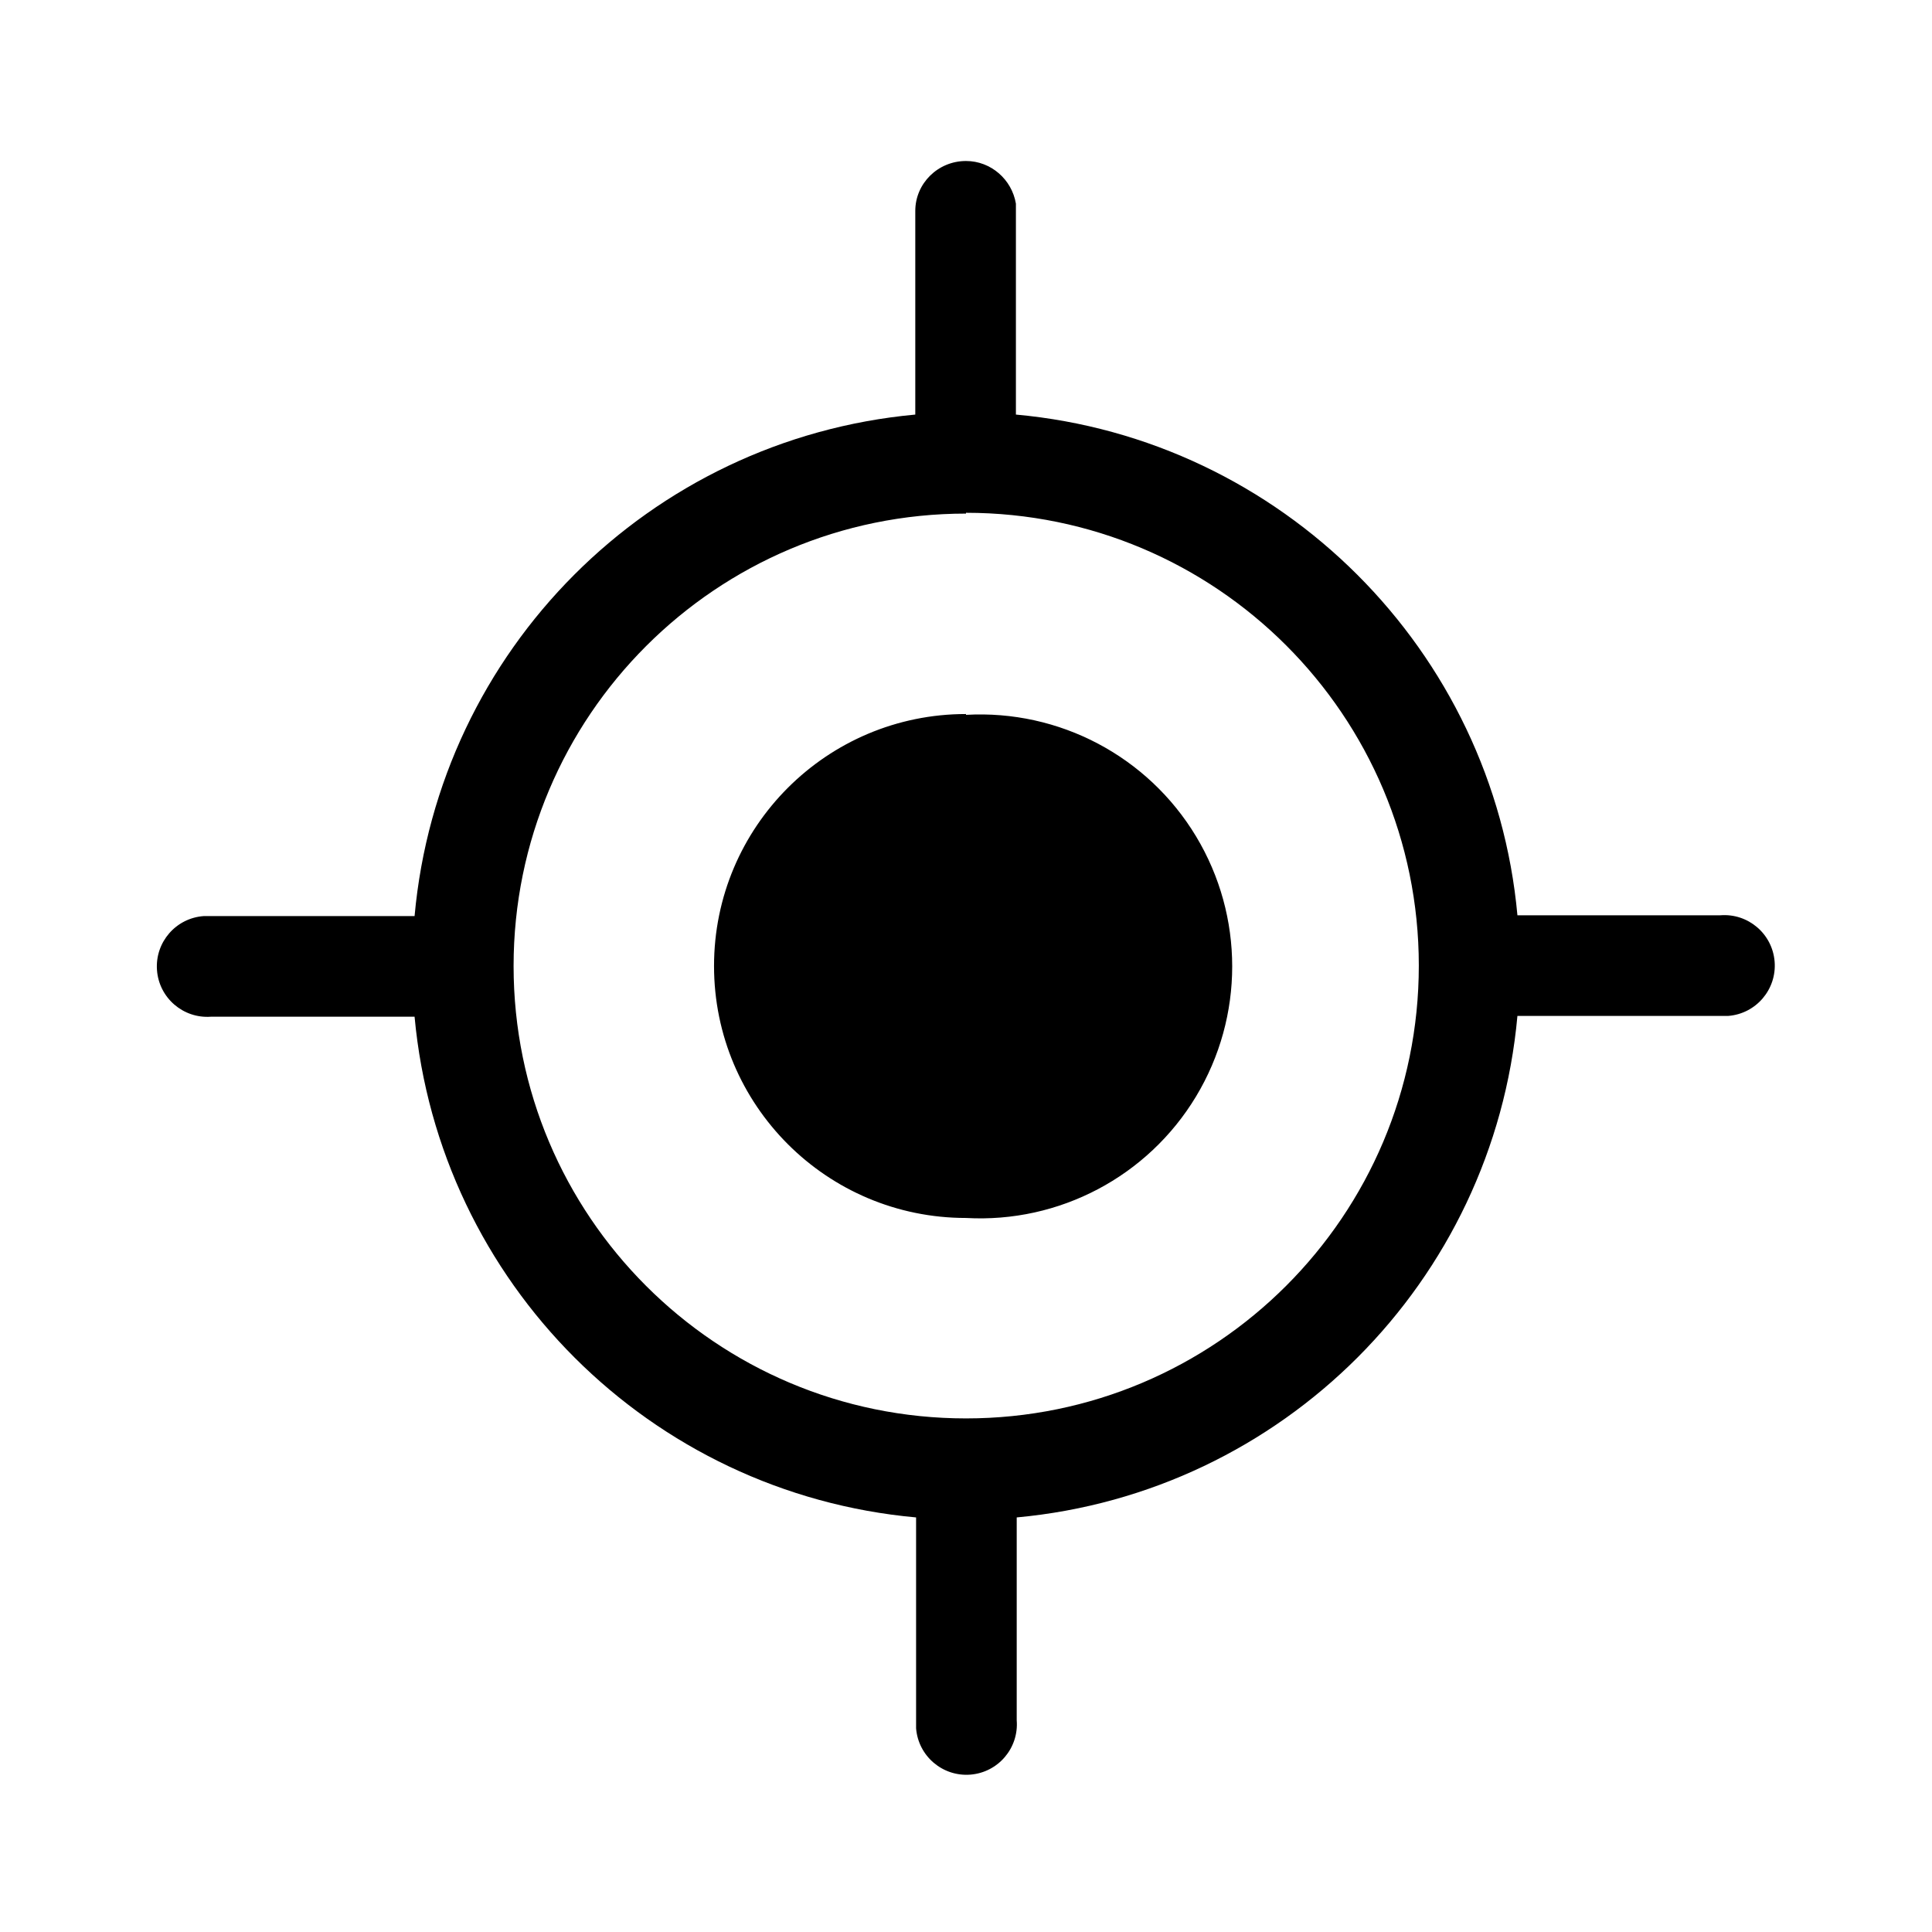
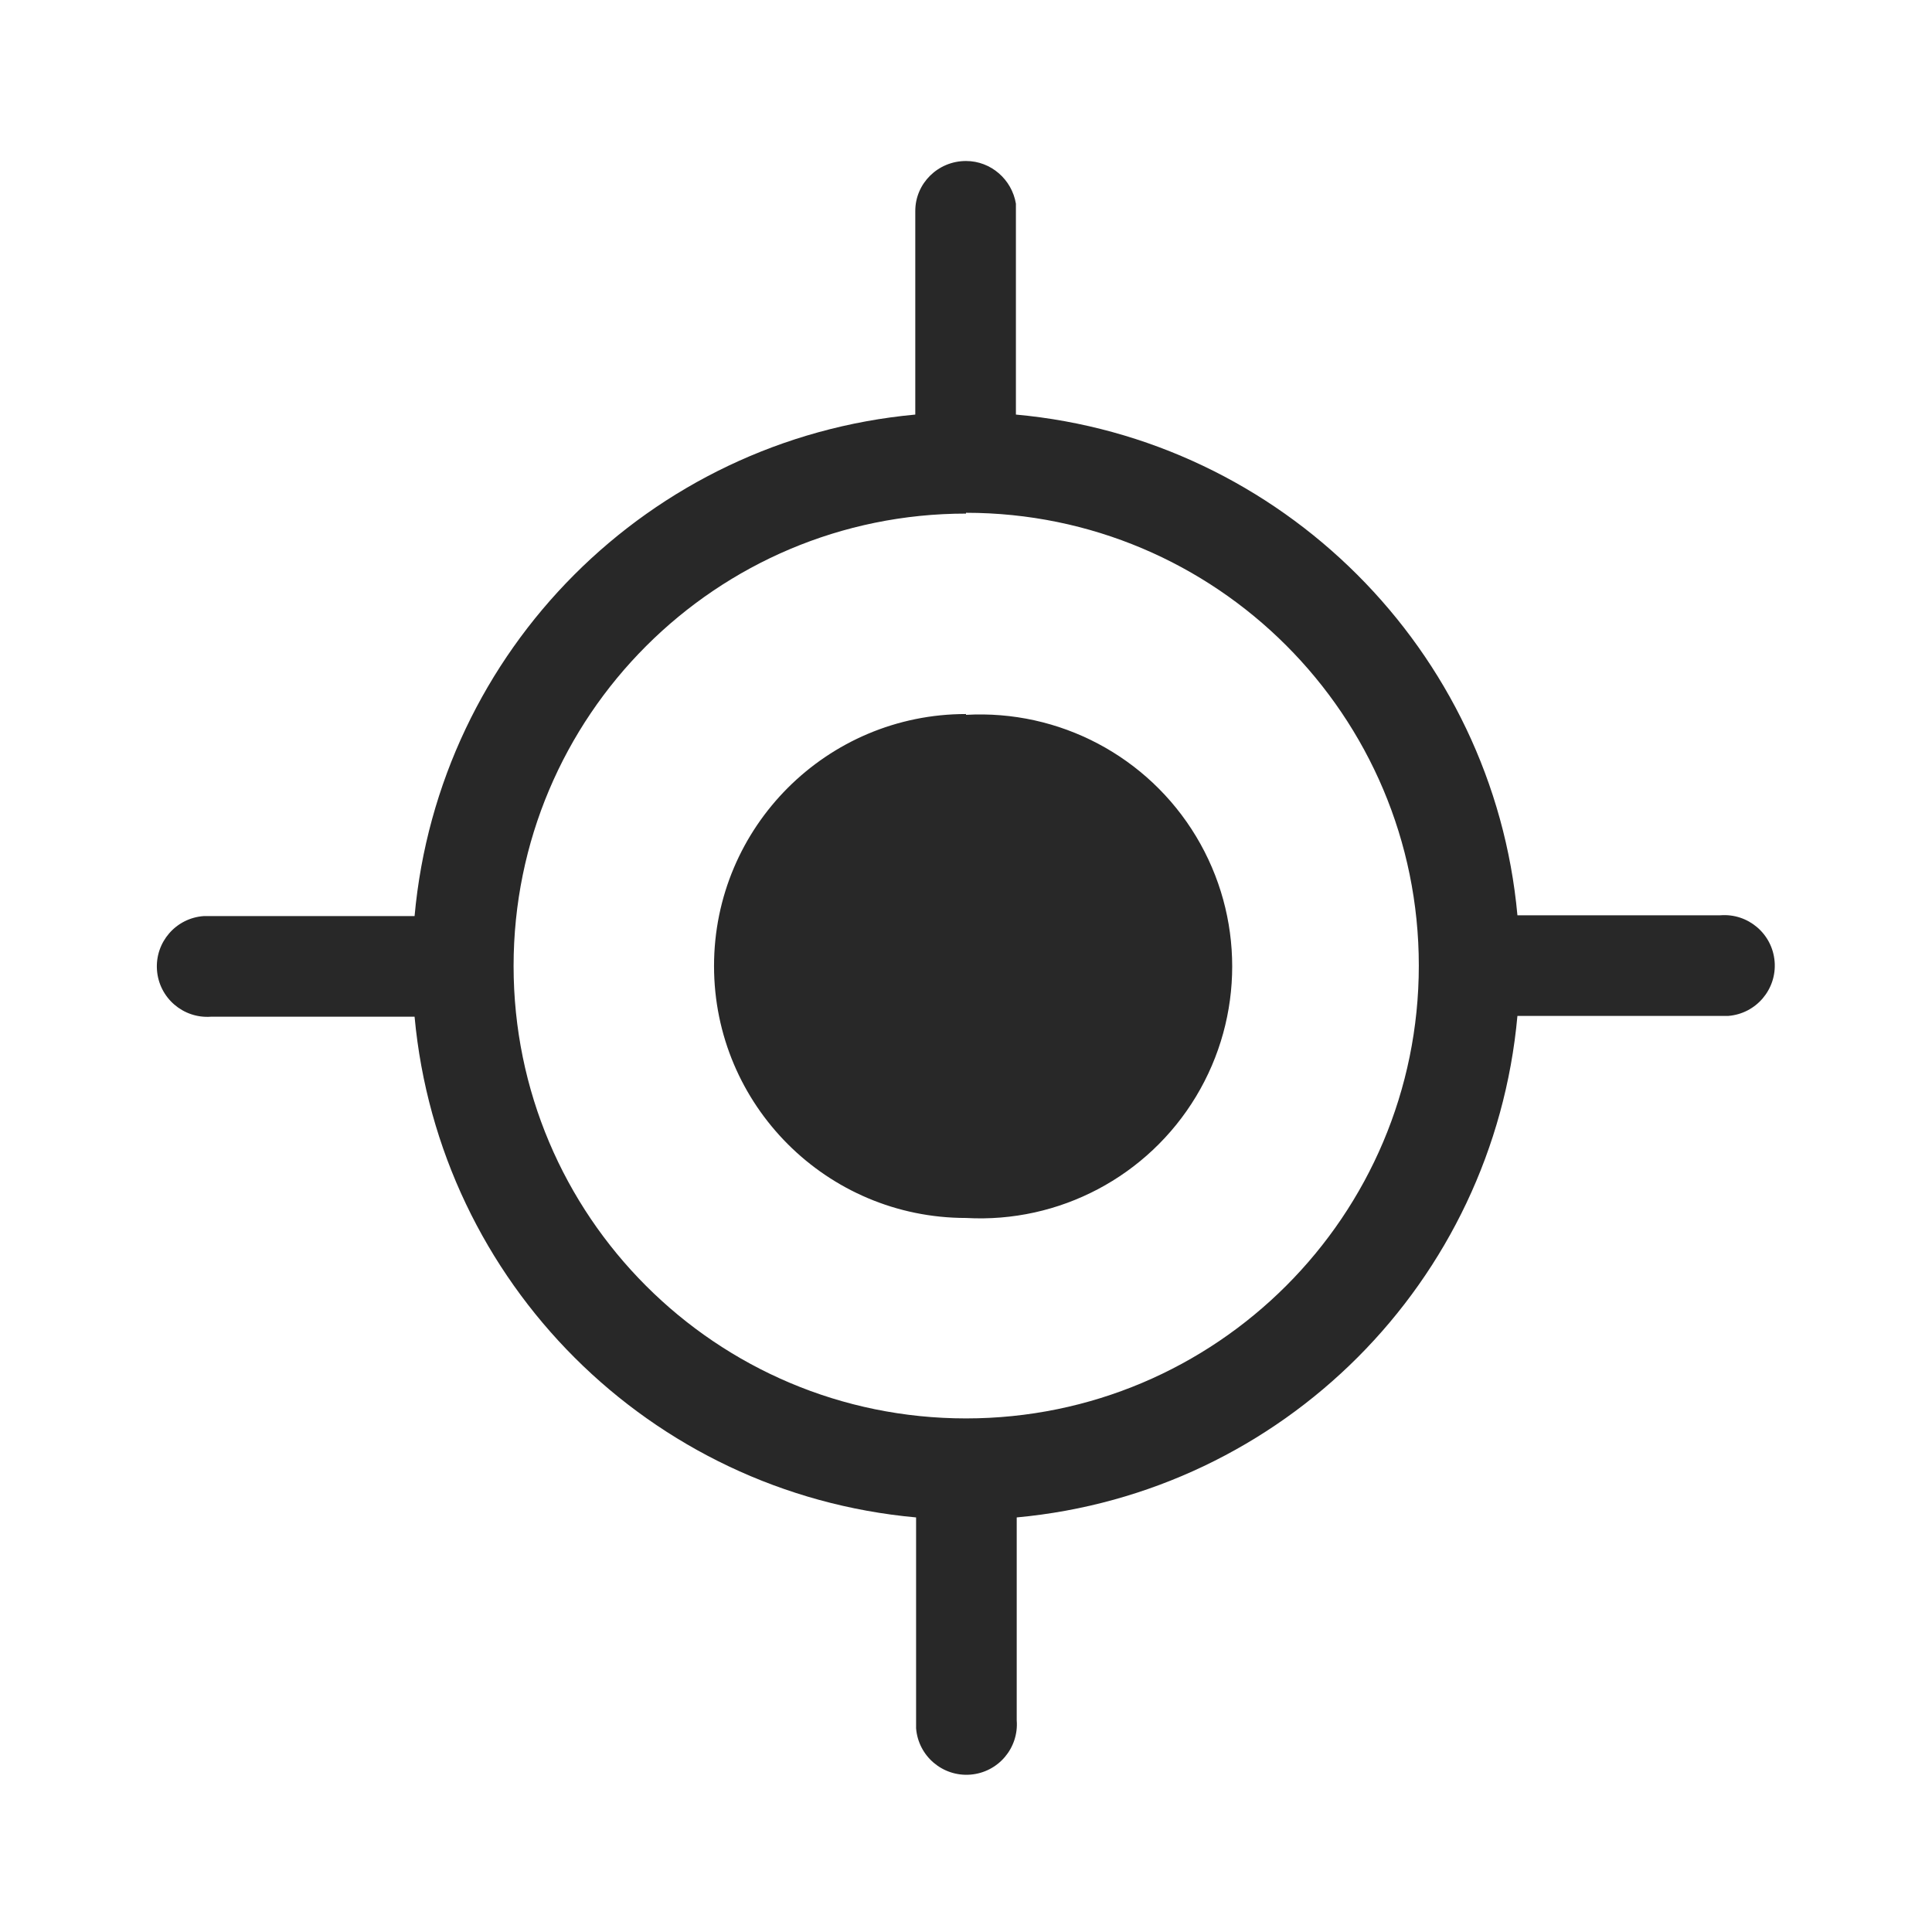
<svg xmlns="http://www.w3.org/2000/svg" width="24" height="24" viewBox="0 0 24 24">
-   <path d="M12 2c.31 0 .57.23.62.53v2.62c3.3.3 5.93 2.93 6.23 6.22h2.52a.62.62 0 01.1 1.25h-2.62a6.88 6.88 0 01-6.22 6.23v2.52a.62.62 0 01-1.25.1v-2.62a6.88 6.88 0 01-6.23-6.22H2.62a.62.62 0 01-.09-1.25h2.62a6.88 6.88 0 016.22-6.23V2.62c0-.34.28-.62.63-.62zm0 4.38a5.62 5.62 0 100 11.24 5.62 5.62 0 000-11.25zm0 2.5a3.13 3.13 0 110 6.25 3.13 3.13 0 010-6.26z" fill="currentColor" fill-rule="evenodd" />
+   <path d="M12 2c.31 0 .57.23.62.53v2.62c3.3.3 5.93 2.93 6.23 6.22h2.52a.62.62 0 01.1 1.25h-2.62a6.88 6.88 0 01-6.22 6.23v2.52a.62.62 0 01-1.25.1v-2.62a6.88 6.88 0 01-6.23-6.22H2.62a.62.62 0 01-.09-1.25h2.62a6.88 6.88 0 016.22-6.23V2.62c0-.34.28-.62.63-.62zm0 4.38a5.62 5.62 0 100 11.24 5.62 5.62 0 000-11.25zm0 2.5a3.13 3.13 0 110 6.25 3.13 3.13 0 010-6.26z" fill="currentColor" fill-rule="evenodd" fill-opacity=".84" />
</svg>
